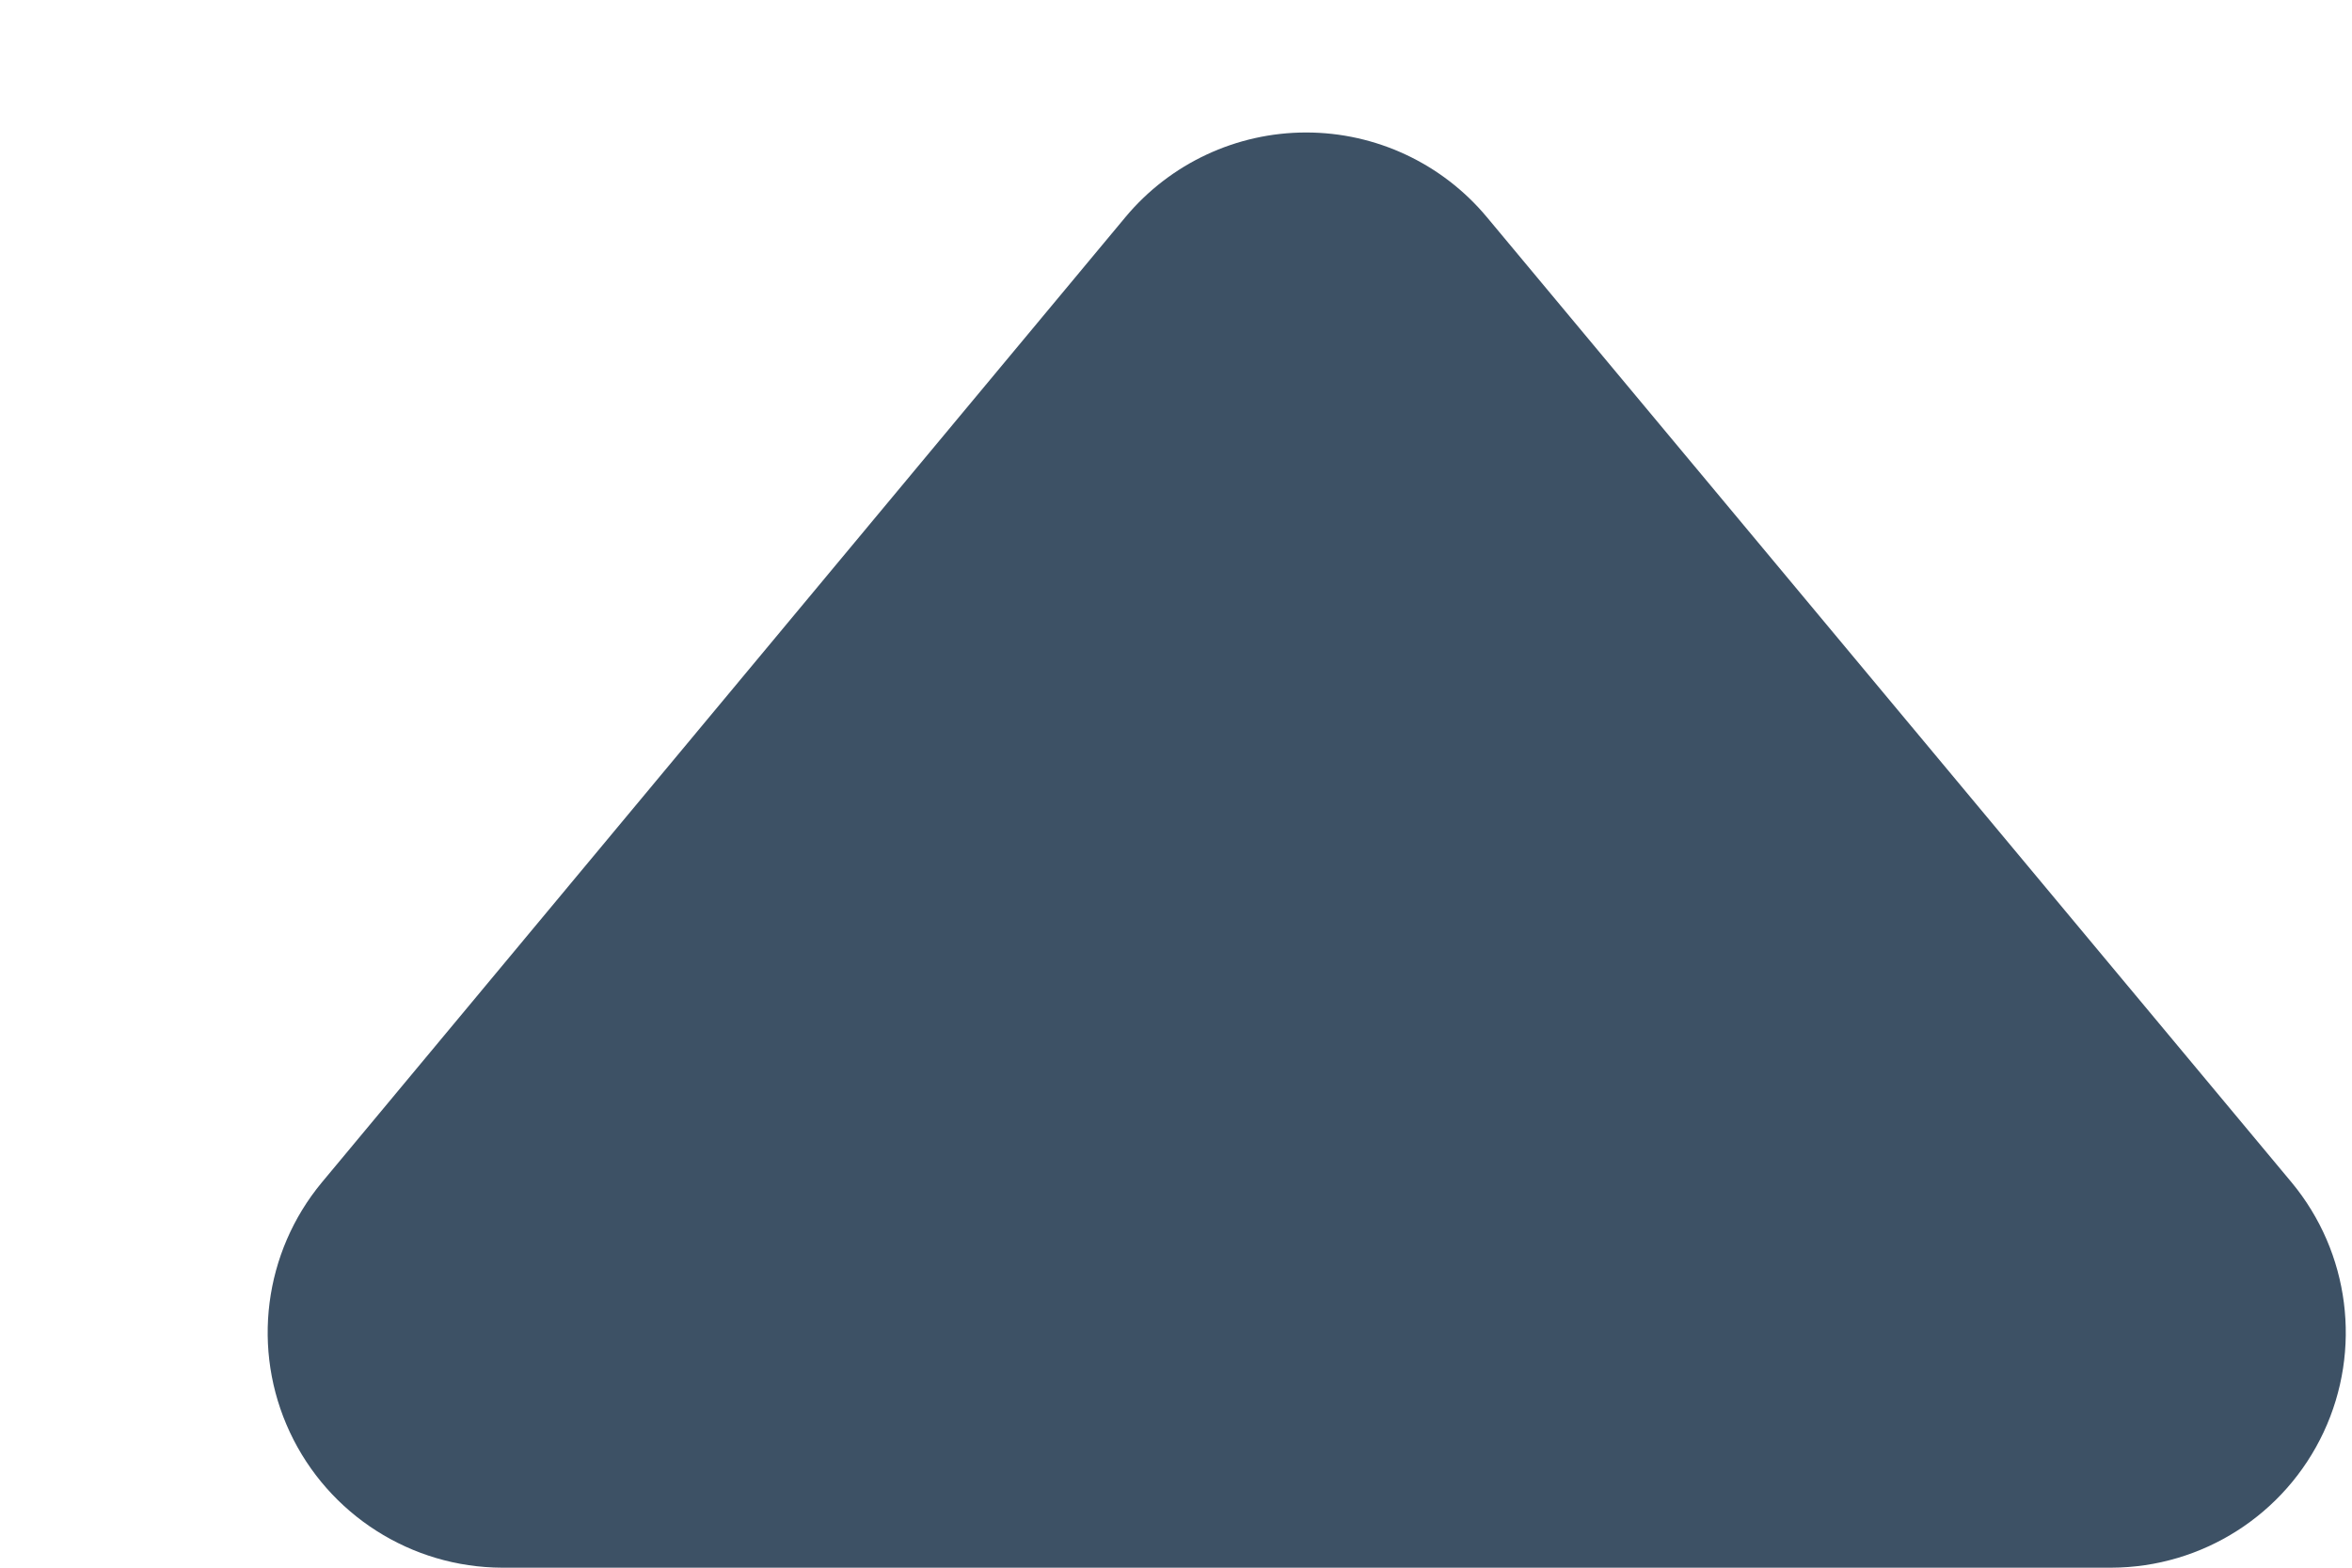
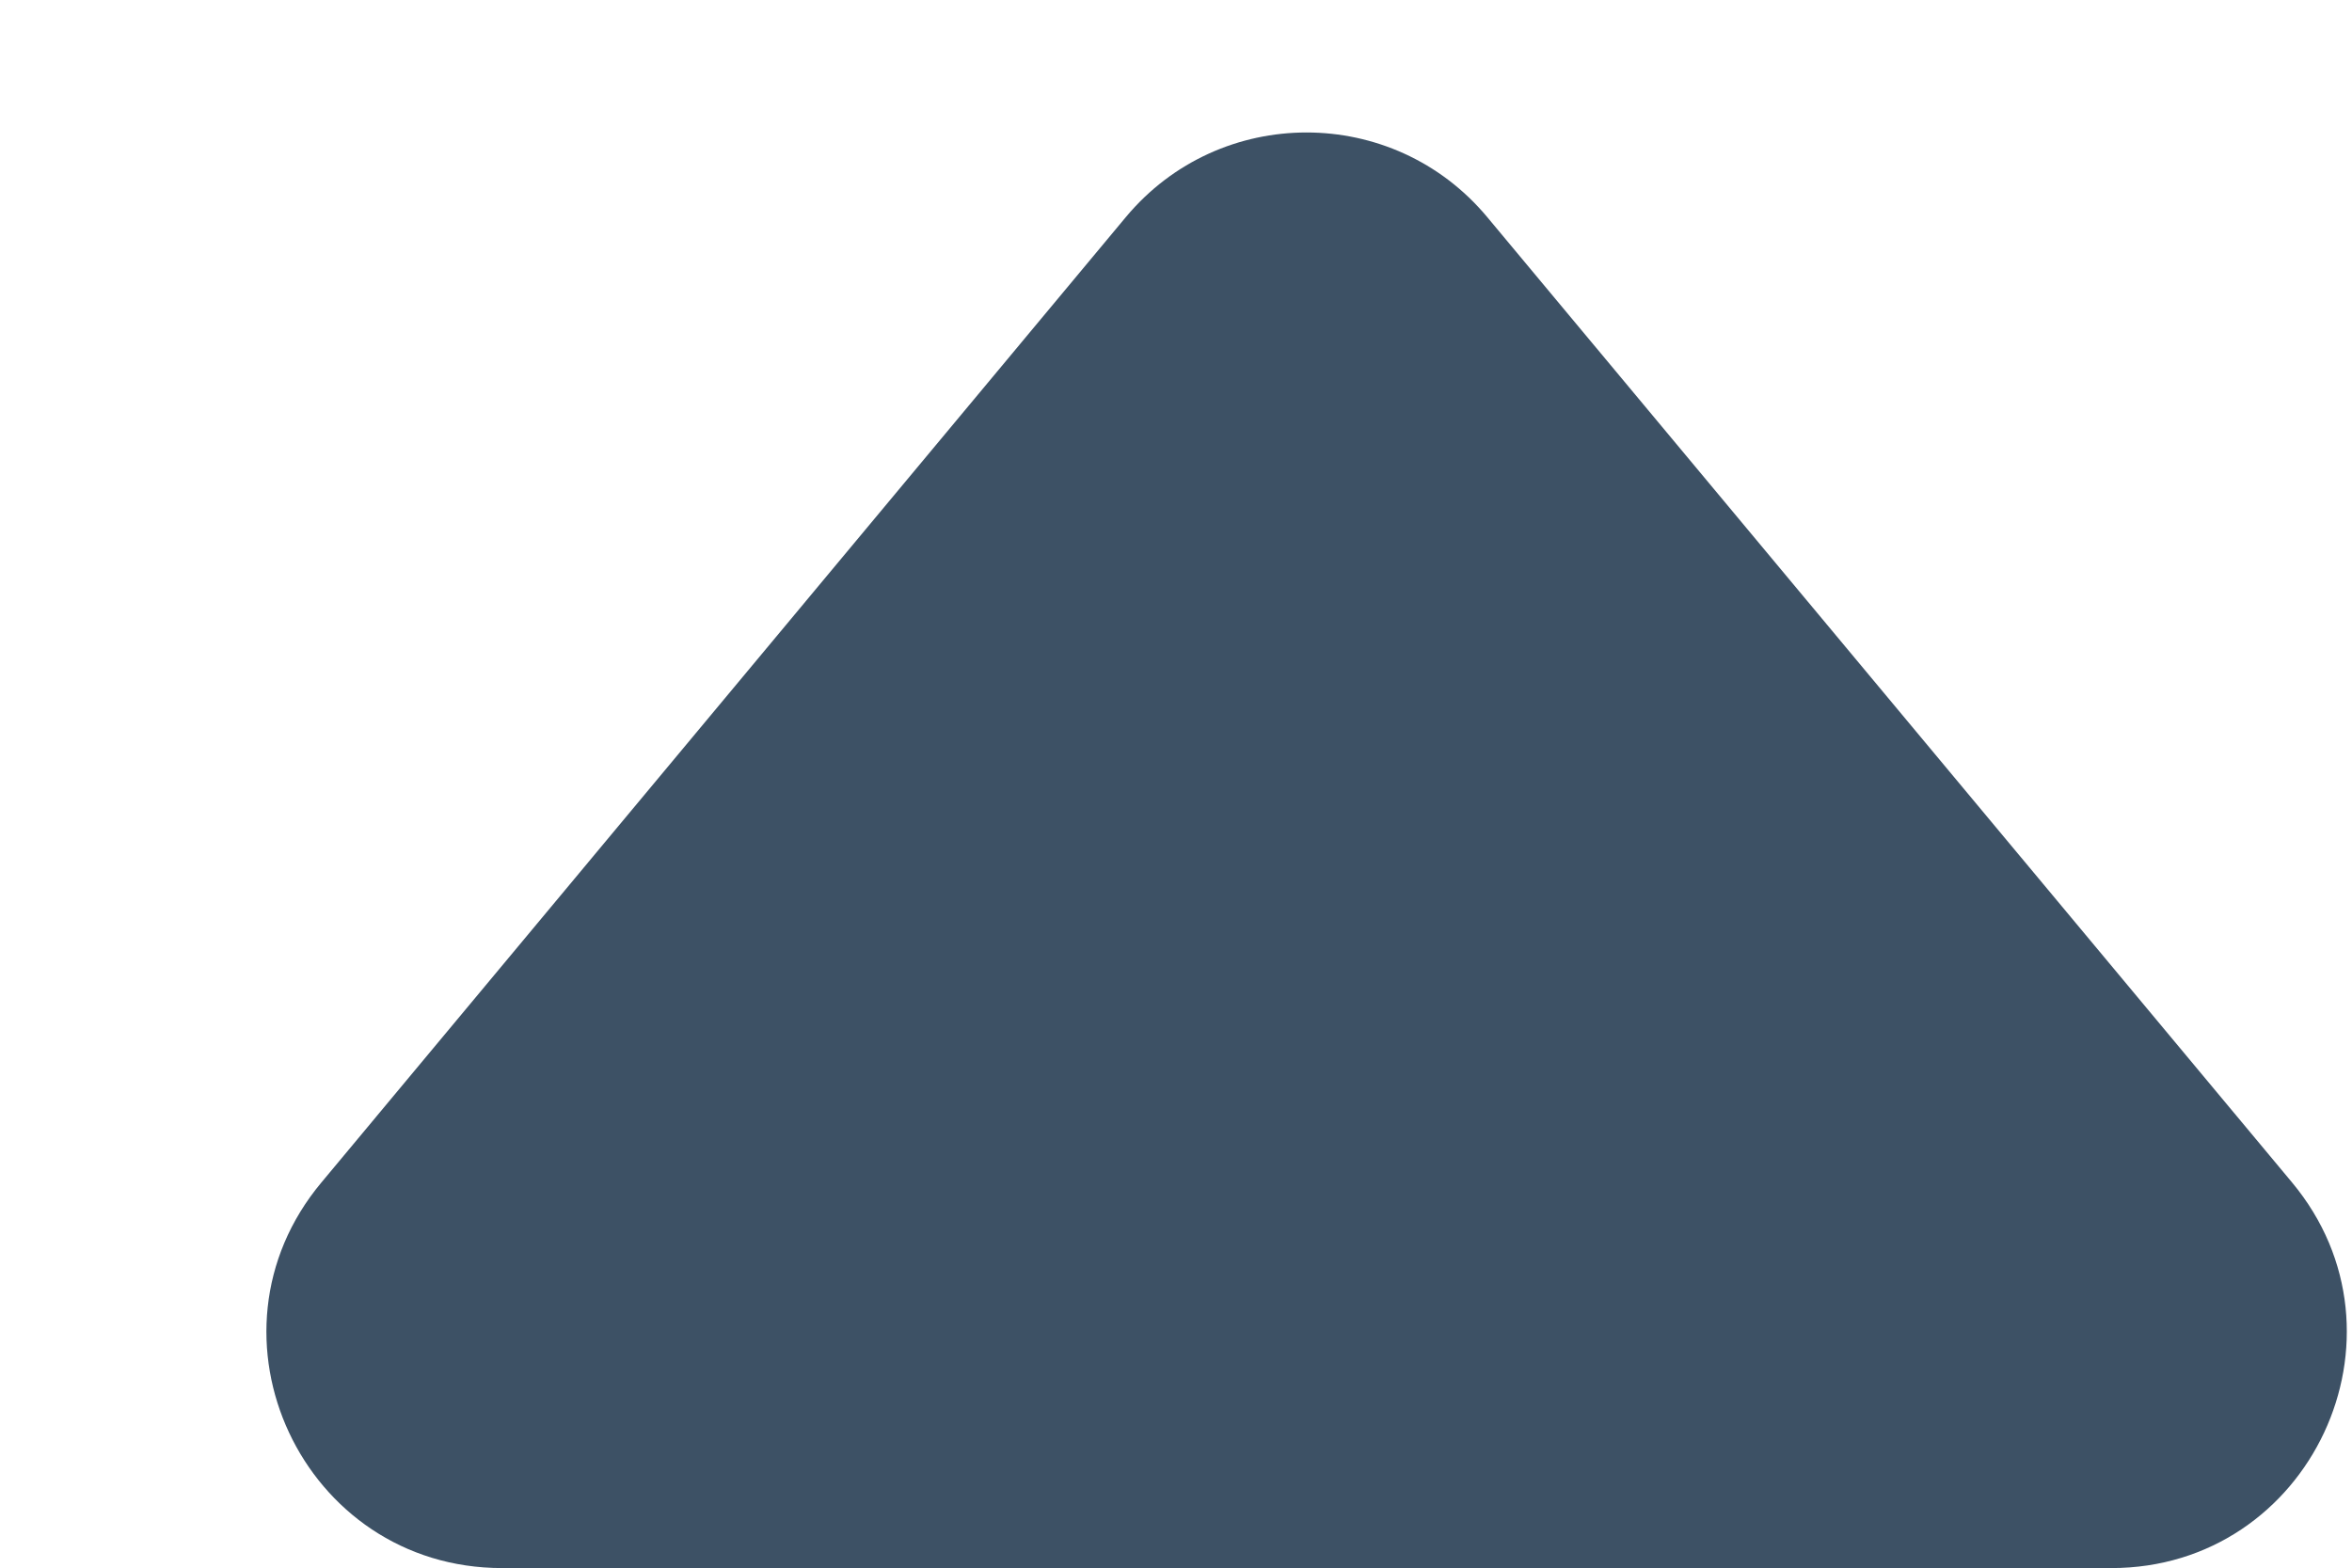
- <svg xmlns="http://www.w3.org/2000/svg" width="6" height="4" fill="none">
-   <path d="M1.281 4a.6.6 0 01-.46-.983L2.871.554a.6.6 0 01.922 0l2.053 2.463a.6.6 0 01-.46.983H1.28z" fill="#3D5165" />
+ <svg xmlns="http://www.w3.org/2000/svg" width="6" height="4" viewBox="0 0 6 4" fill="none">
+   <path d="M1.281 4.001C0.772 4.001 0.494 3.407 0.82 3.017L2.872 0.554C3.112 0.266 3.554 0.266 3.794 0.554L5.847 3.017C6.172 3.407 5.894 4.001 5.386 4.001L1.281 4.001Z" fill="#3D5165" />
</svg>
